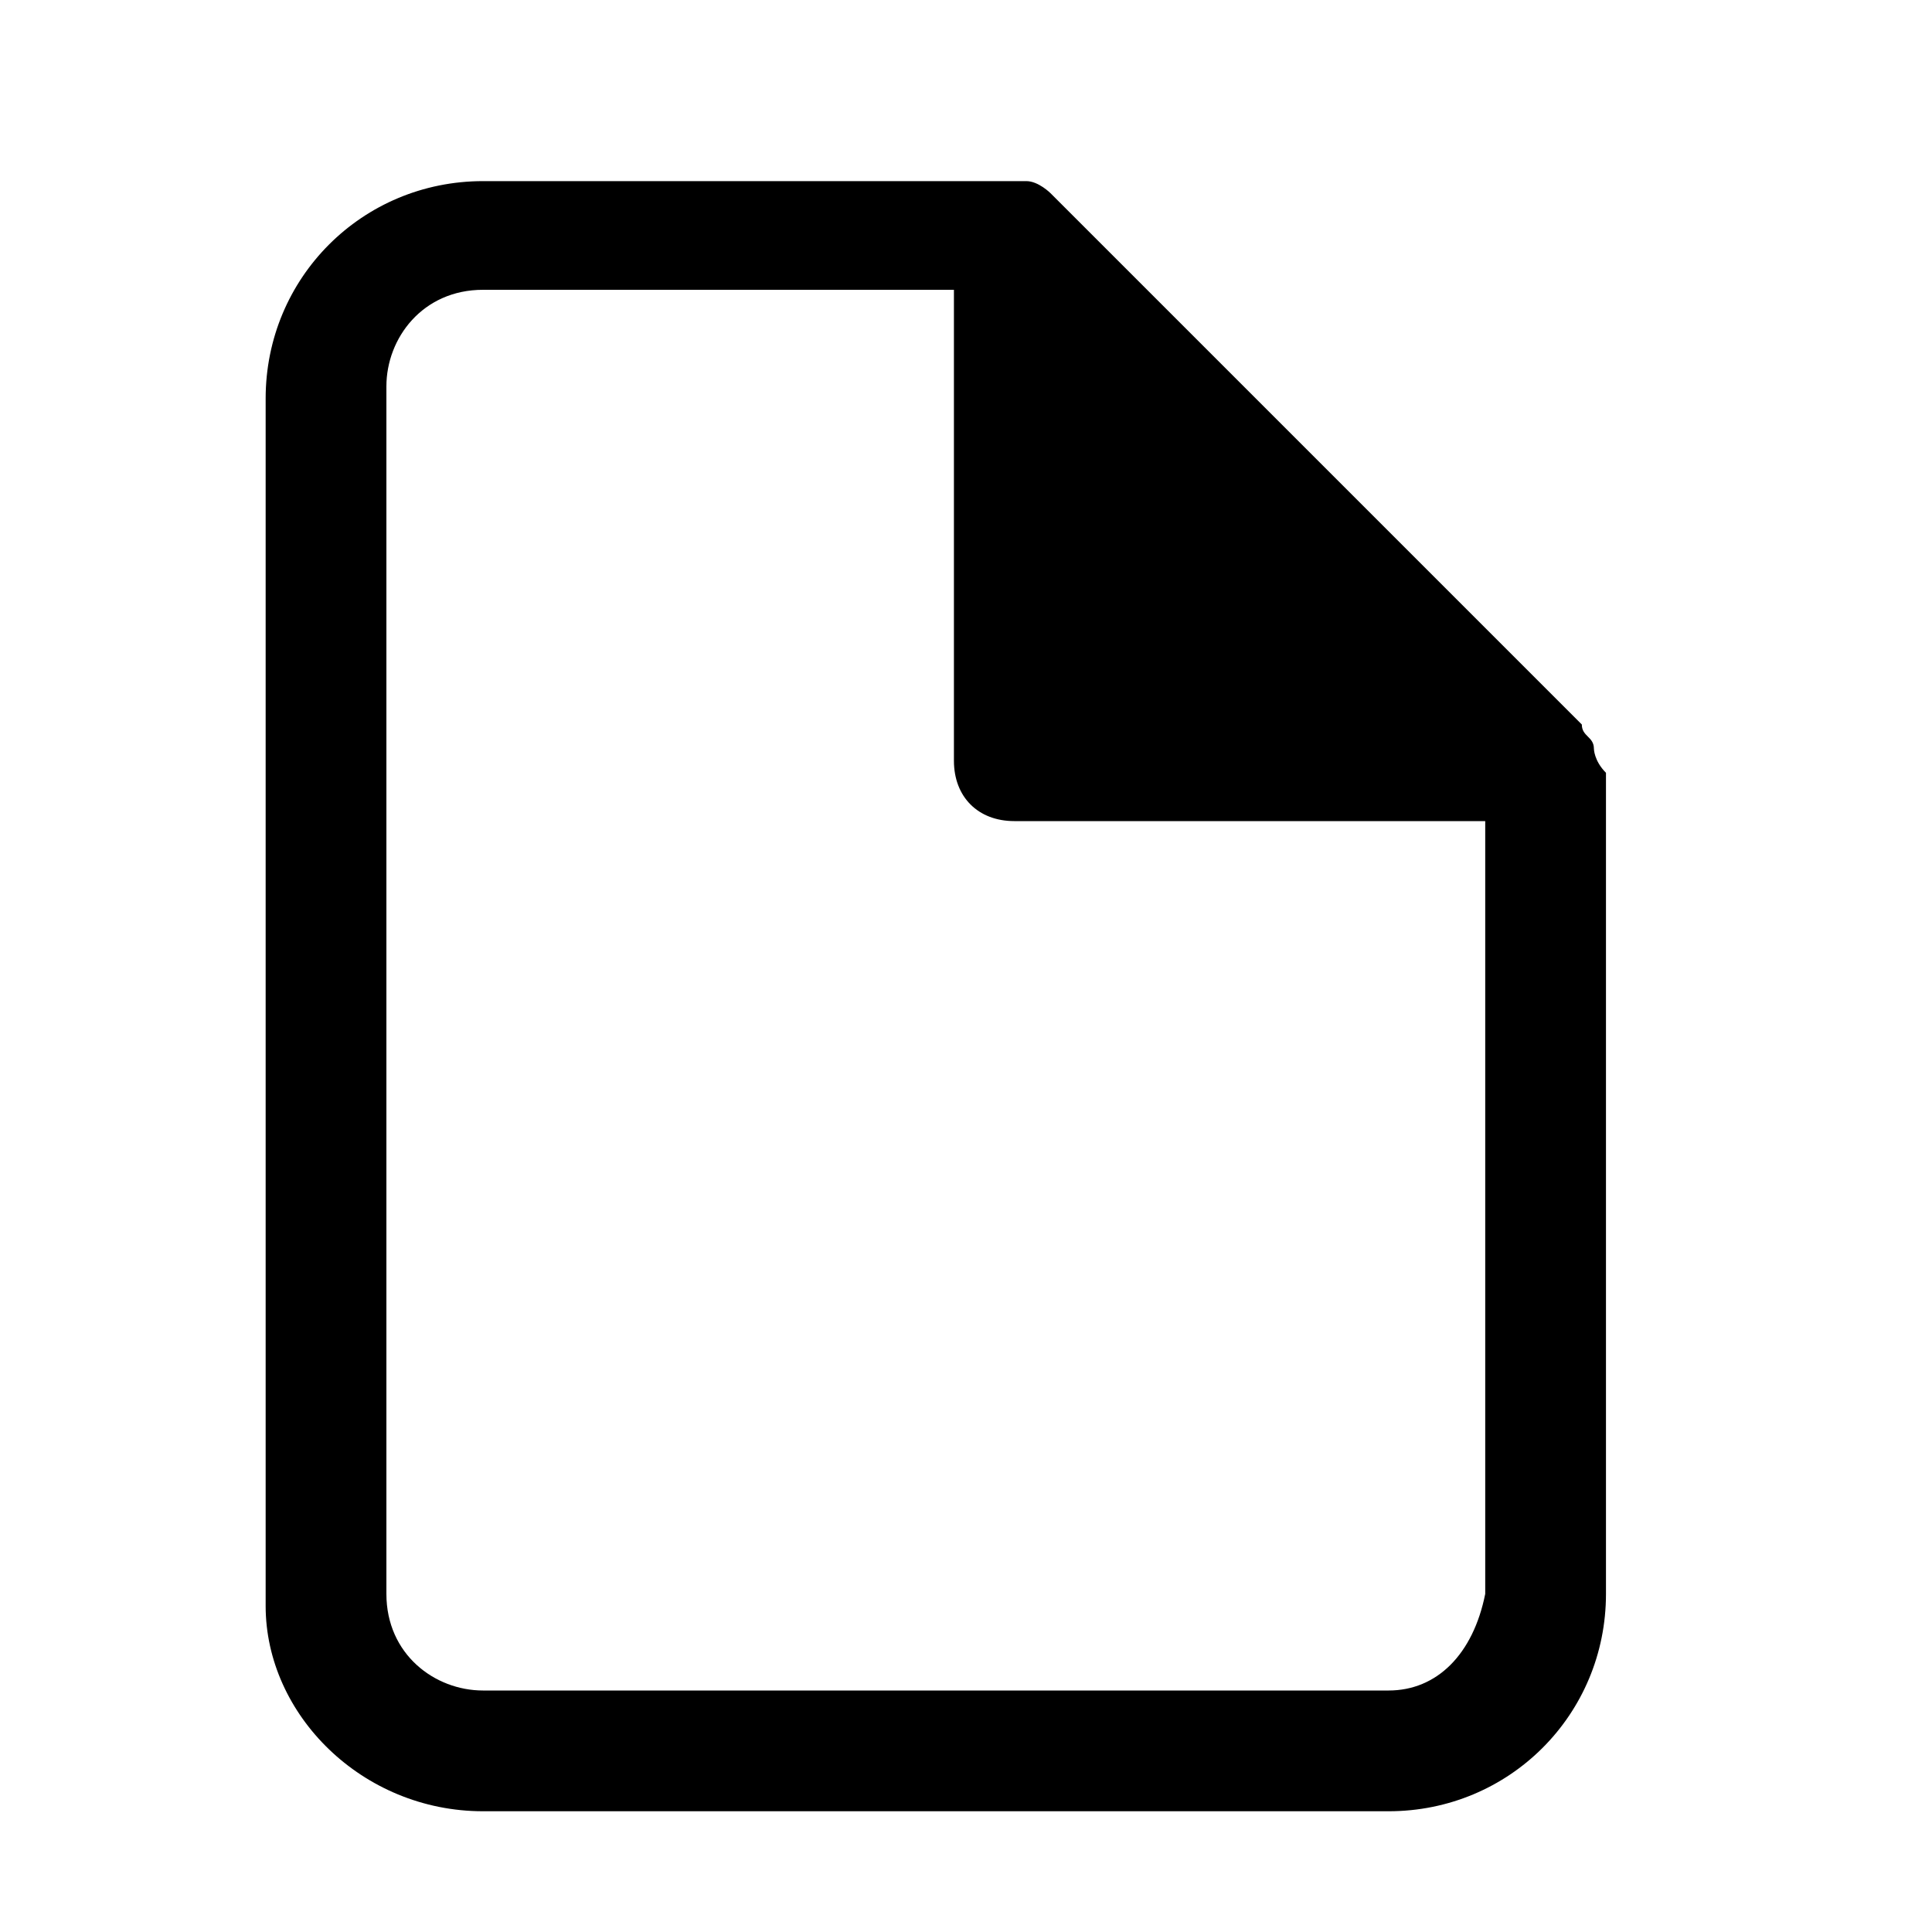
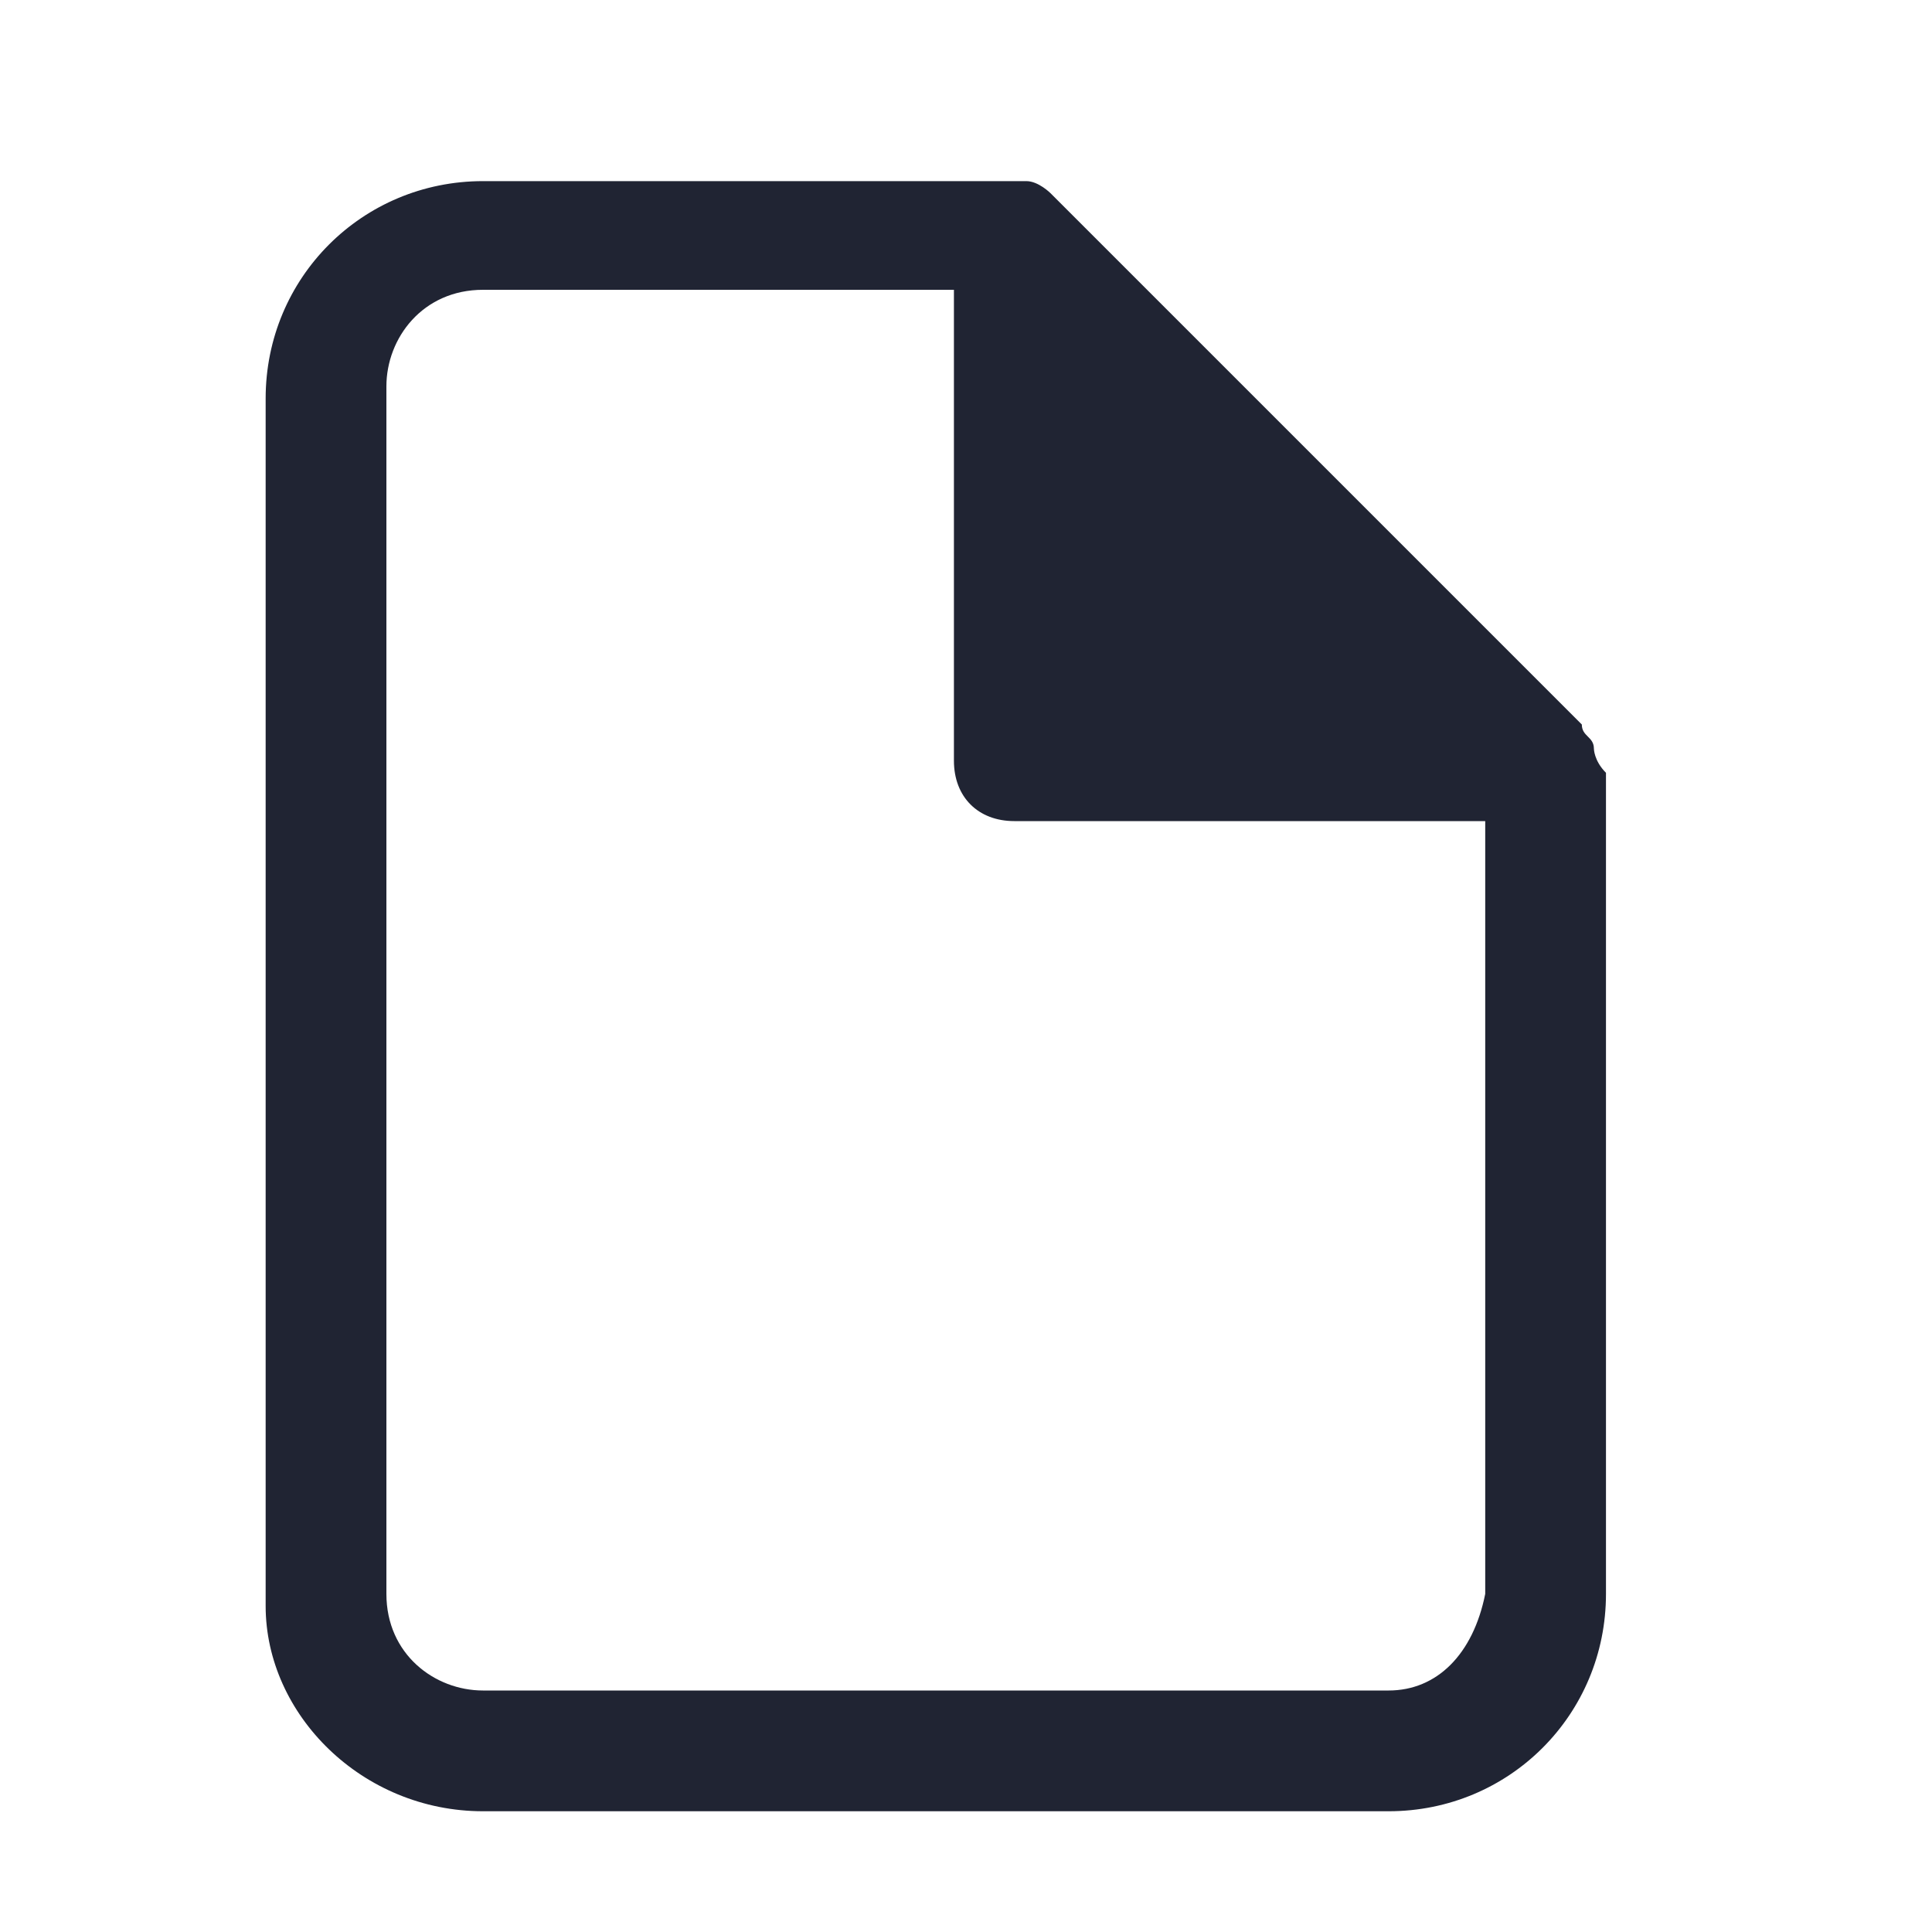
<svg xmlns="http://www.w3.org/2000/svg" version="1.1" id="Layer_1" x="0px" y="0px" viewBox="0 0 16 16" style="enable-background:new 0 0 16 16;" xml:space="preserve">
  <style type="text/css">
	.st0{fill:none;}
+ 	.st1{fill:#202433;}
</style>
-   <rect y="0" class="st0" width="16" height="16" />
-   <path d="M13.2,6.2c0-0.1-0.1-0.1-0.1-0.2L8.7,1.6c0,0-0.1-0.1-0.2-0.1c-0.1,0-0.1,0-0.2,0H4c-1,0-1.8,0.8-1.8,1.8v10  C2.2,14.2,3,15,4,15h7.5c1,0,1.8-0.8,1.8-1.8V6.4C13.2,6.3,13.2,6.2,13.2,6.2z M11.5,14H4c-0.4,0-0.8-0.3-0.8-0.8v-10  c0-0.4,0.3-0.8,0.8-0.8h3.9v3.9c0,0.3,0.2,0.5,0.5,0.5h3.9v6.4C12.2,13.7,11.9,14,11.5,14z" />
+   <rect class="st0" width="16" height="16" />
+   <path class="st1" d="M13.2,6.2c0-0.1-0.1-0.1-0.1-0.2L8.7,1.6c0,0-0.1-0.1-0.2-0.1c-0.1,0-0.1,0-0.2,0H4c-1,0-1.8,0.8-1.8,1.8v10  C2.2,14.2,3,15,4,15h7.5c1,0,1.8-0.8,1.8-1.8V6.4C13.2,6.3,13.2,6.2,13.2,6.2z M11.5,14H4c-0.4,0-0.8-0.3-0.8-0.8v-10  c0-0.4,0.3-0.8,0.8-0.8h3.9v3.9c0,0.3,0.2,0.5,0.5,0.5h3.9v6.4C12.2,13.7,11.9,14,11.5,14z" />
</svg>
